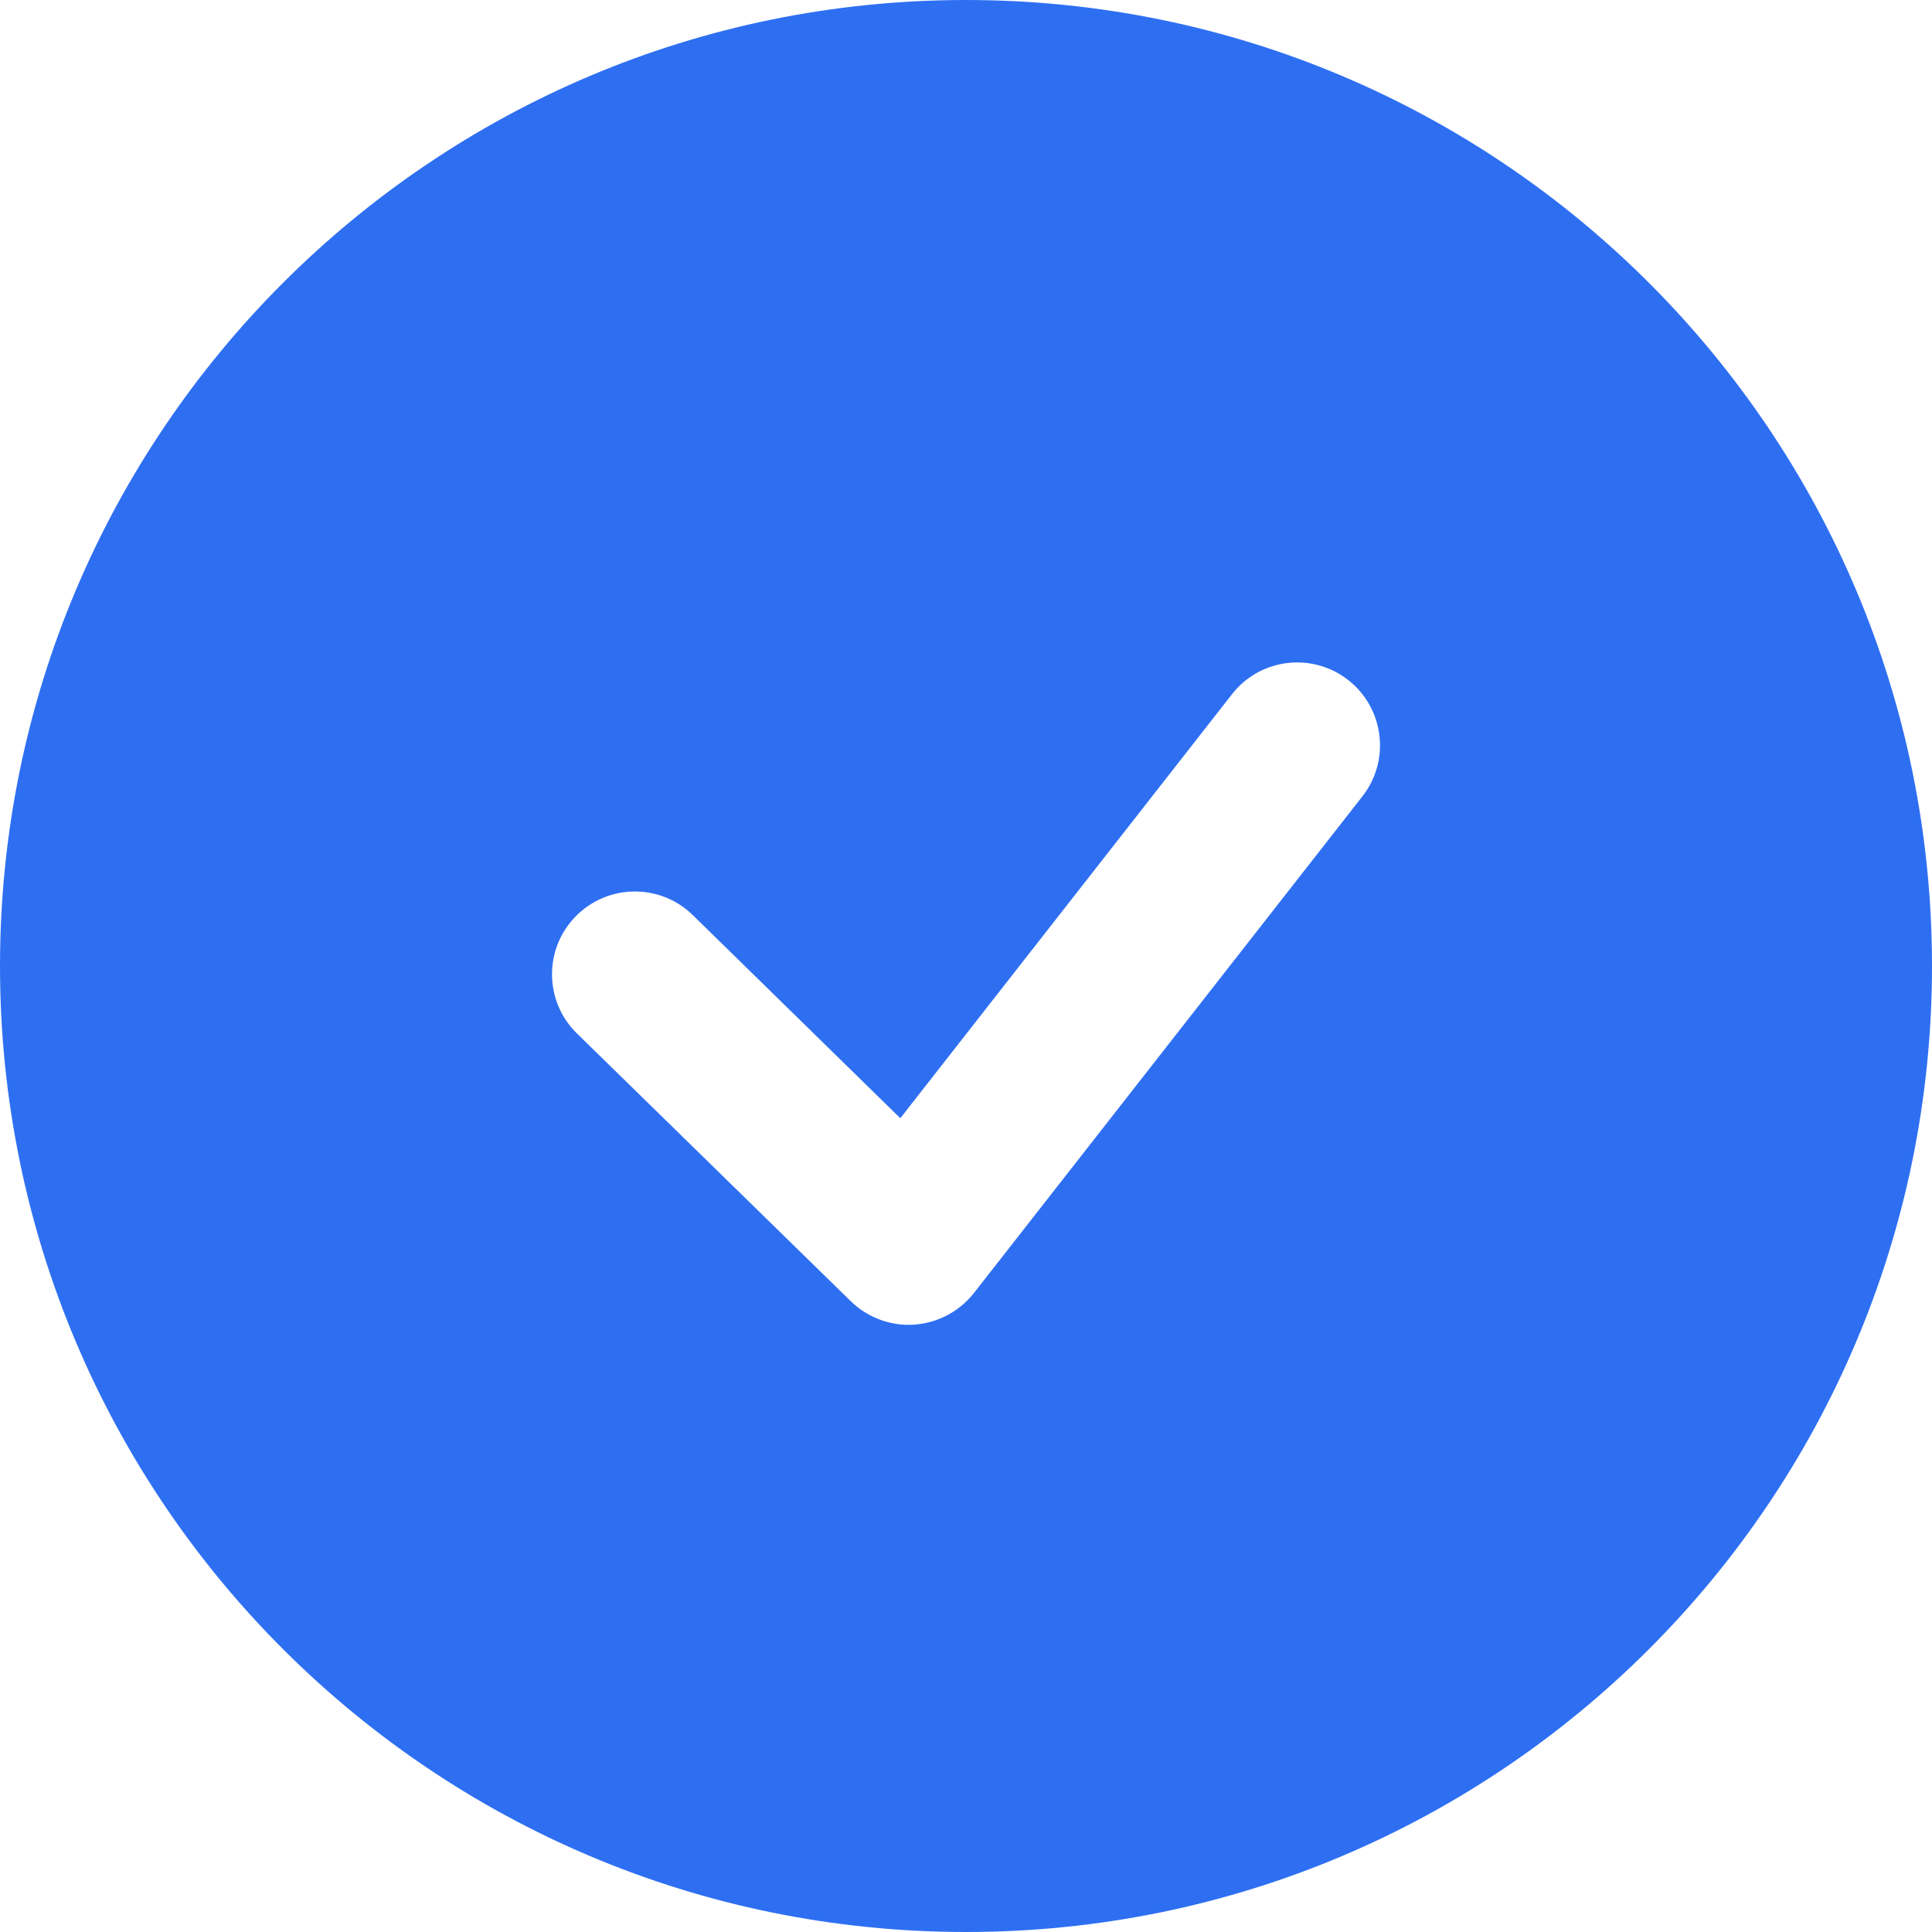
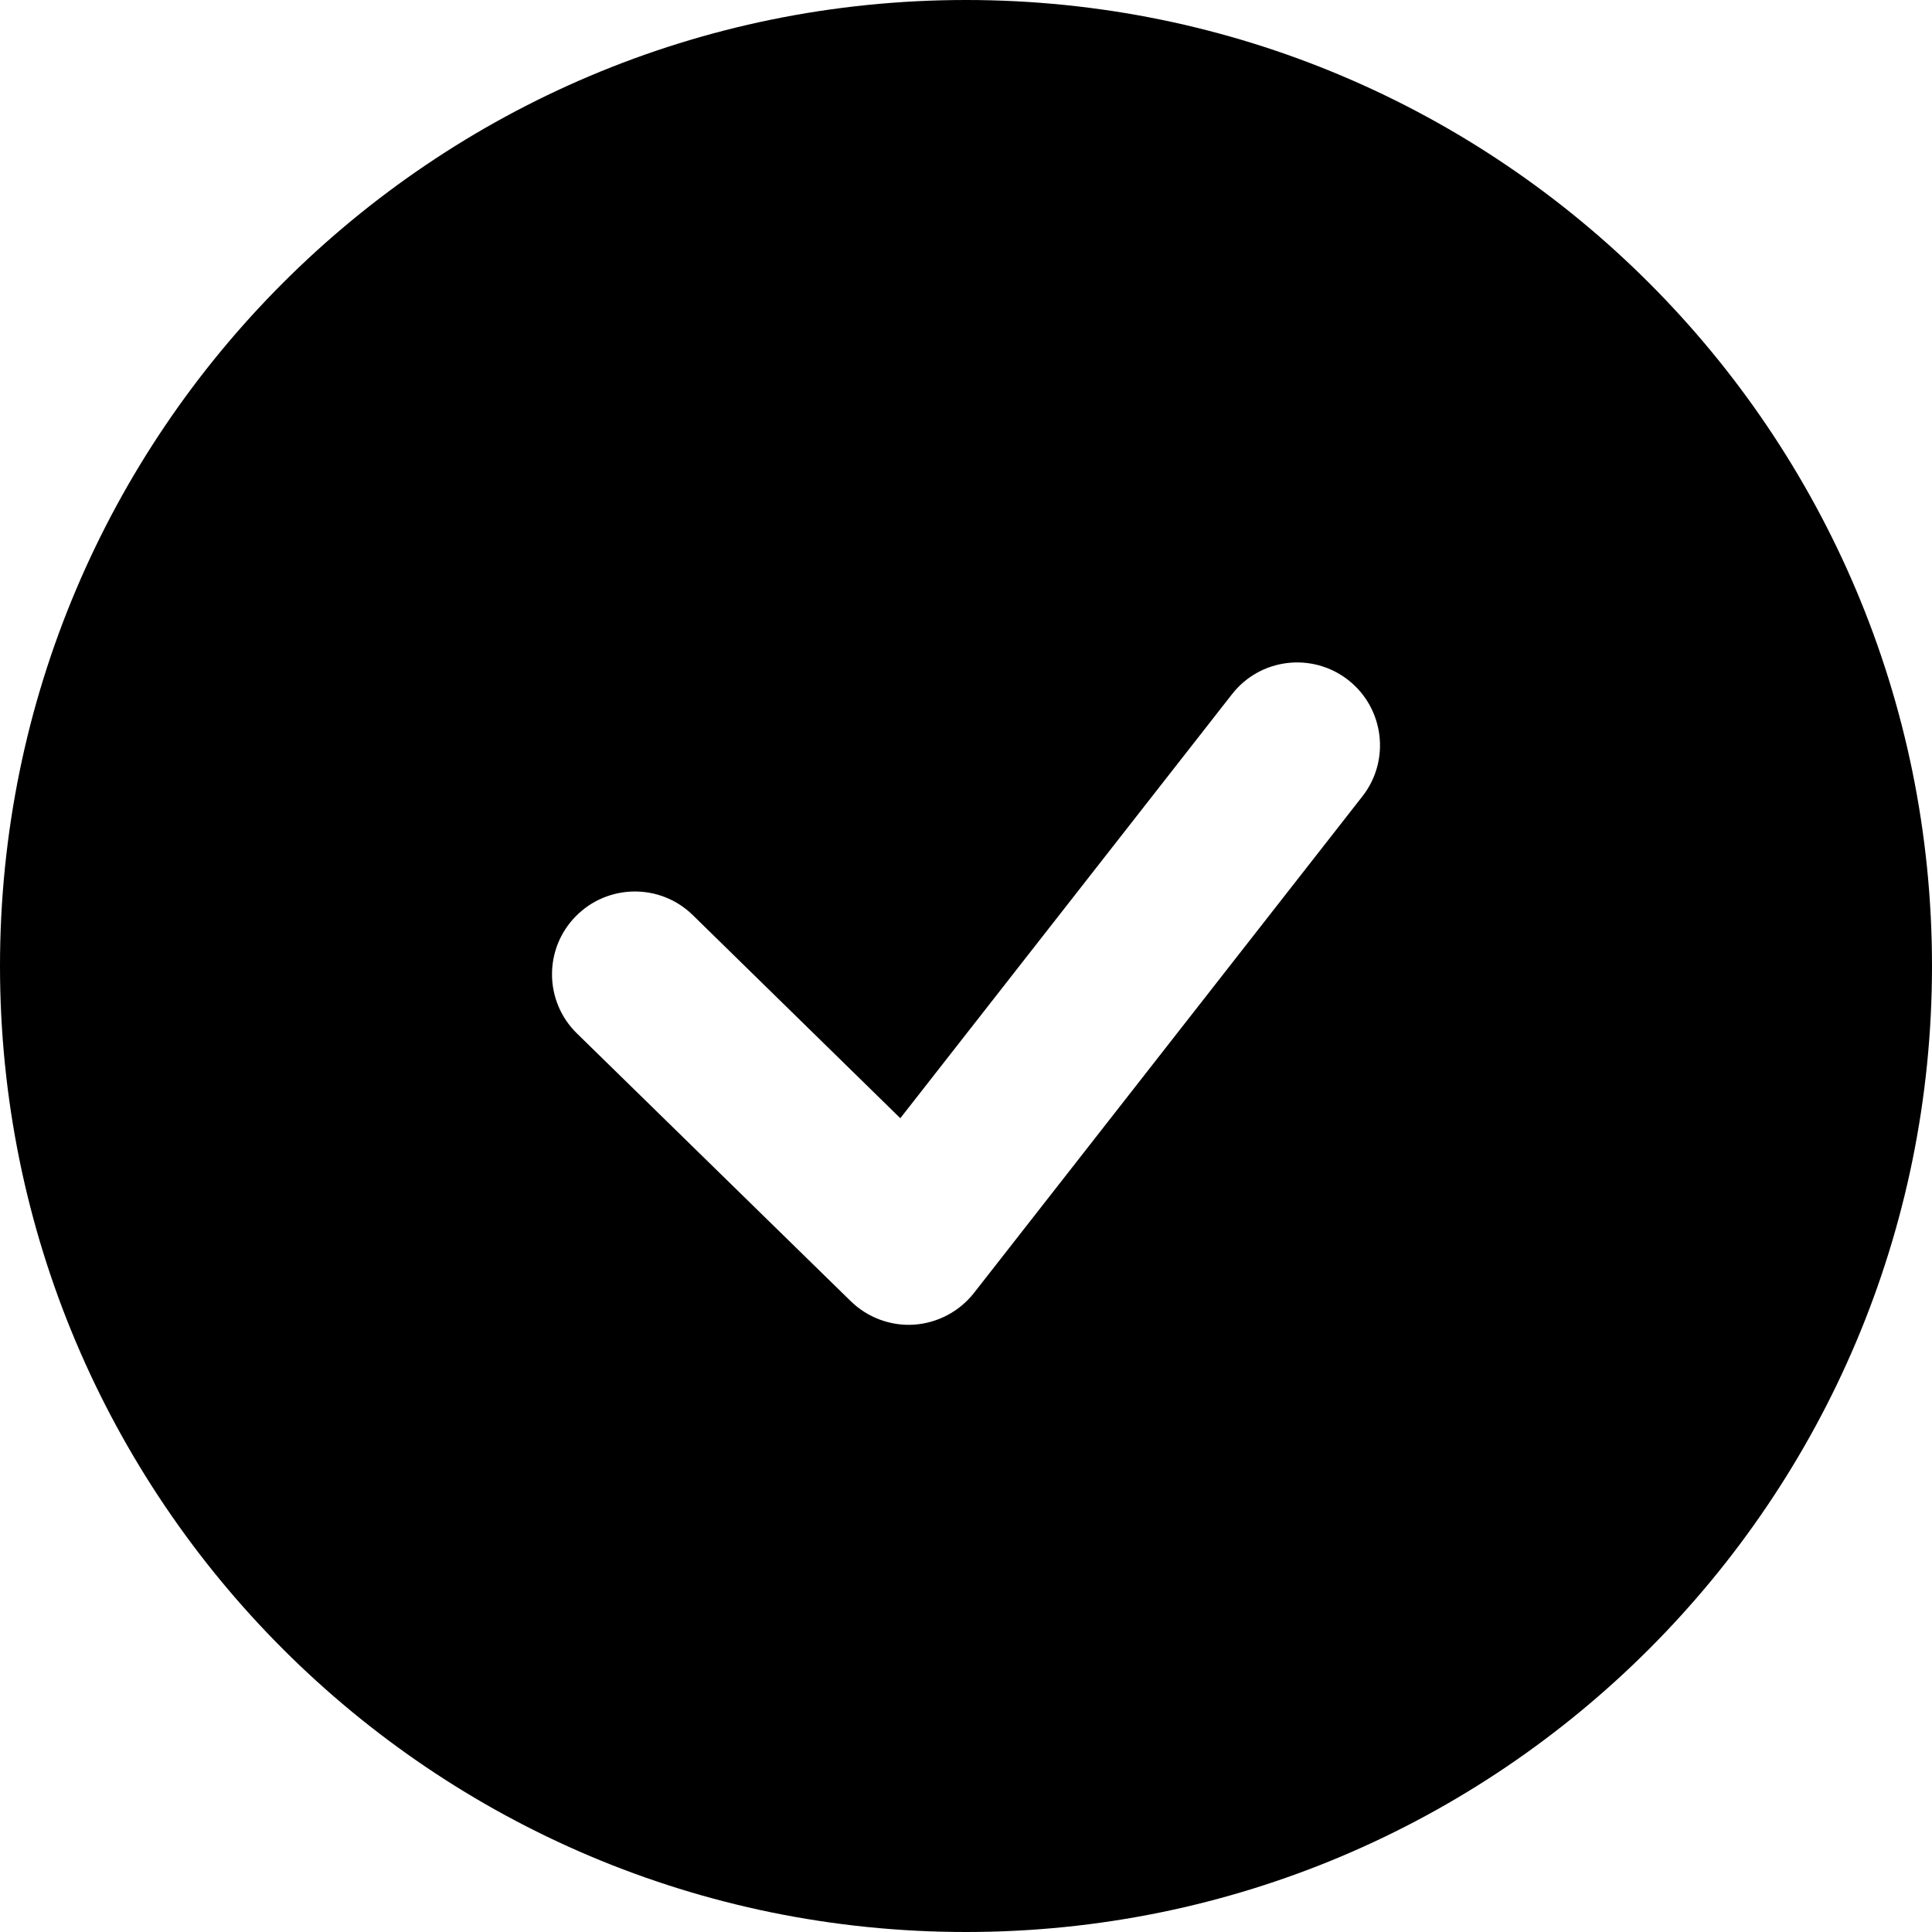
<svg xmlns="http://www.w3.org/2000/svg" width="14" height="14" viewBox="0 0 14 14" fill="none">
-   <path d="M7 0C10.866 0 14 3.134 14 7C14 10.866 10.866 14 7 14C3.134 14 0 10.866 0 7C5.63724e-08 3.134 3.134 5.63742e-08 7 0ZM9.77 4.928C9.509 4.724 9.132 4.769 8.928 5.03L6.524 8.103L5.02 6.631C4.783 6.399 4.403 6.404 4.171 6.641C3.939 6.878 3.944 7.258 4.181 7.489L6.165 9.429C6.287 9.548 6.454 9.61 6.624 9.599C6.794 9.587 6.952 9.504 7.058 9.369L9.873 5.77C10.077 5.509 10.03 5.132 9.77 4.928Z" fill="#2E6FF2" />
+   <path d="M7 0C10.866 0 14 3.134 14 7C14 10.866 10.866 14 7 14C3.134 14 0 10.866 0 7C5.63724e-08 3.134 3.134 5.63742e-08 7 0ZM9.77 4.928C9.509 4.724 9.132 4.769 8.928 5.03L6.524 8.103L5.02 6.631C4.783 6.399 4.403 6.404 4.171 6.641C3.939 6.878 3.944 7.258 4.181 7.489L6.165 9.429C6.287 9.548 6.454 9.61 6.624 9.599C6.794 9.587 6.952 9.504 7.058 9.369L9.873 5.77C10.077 5.509 10.03 5.132 9.77 4.928Z" fill="currentColor" />
</svg>
